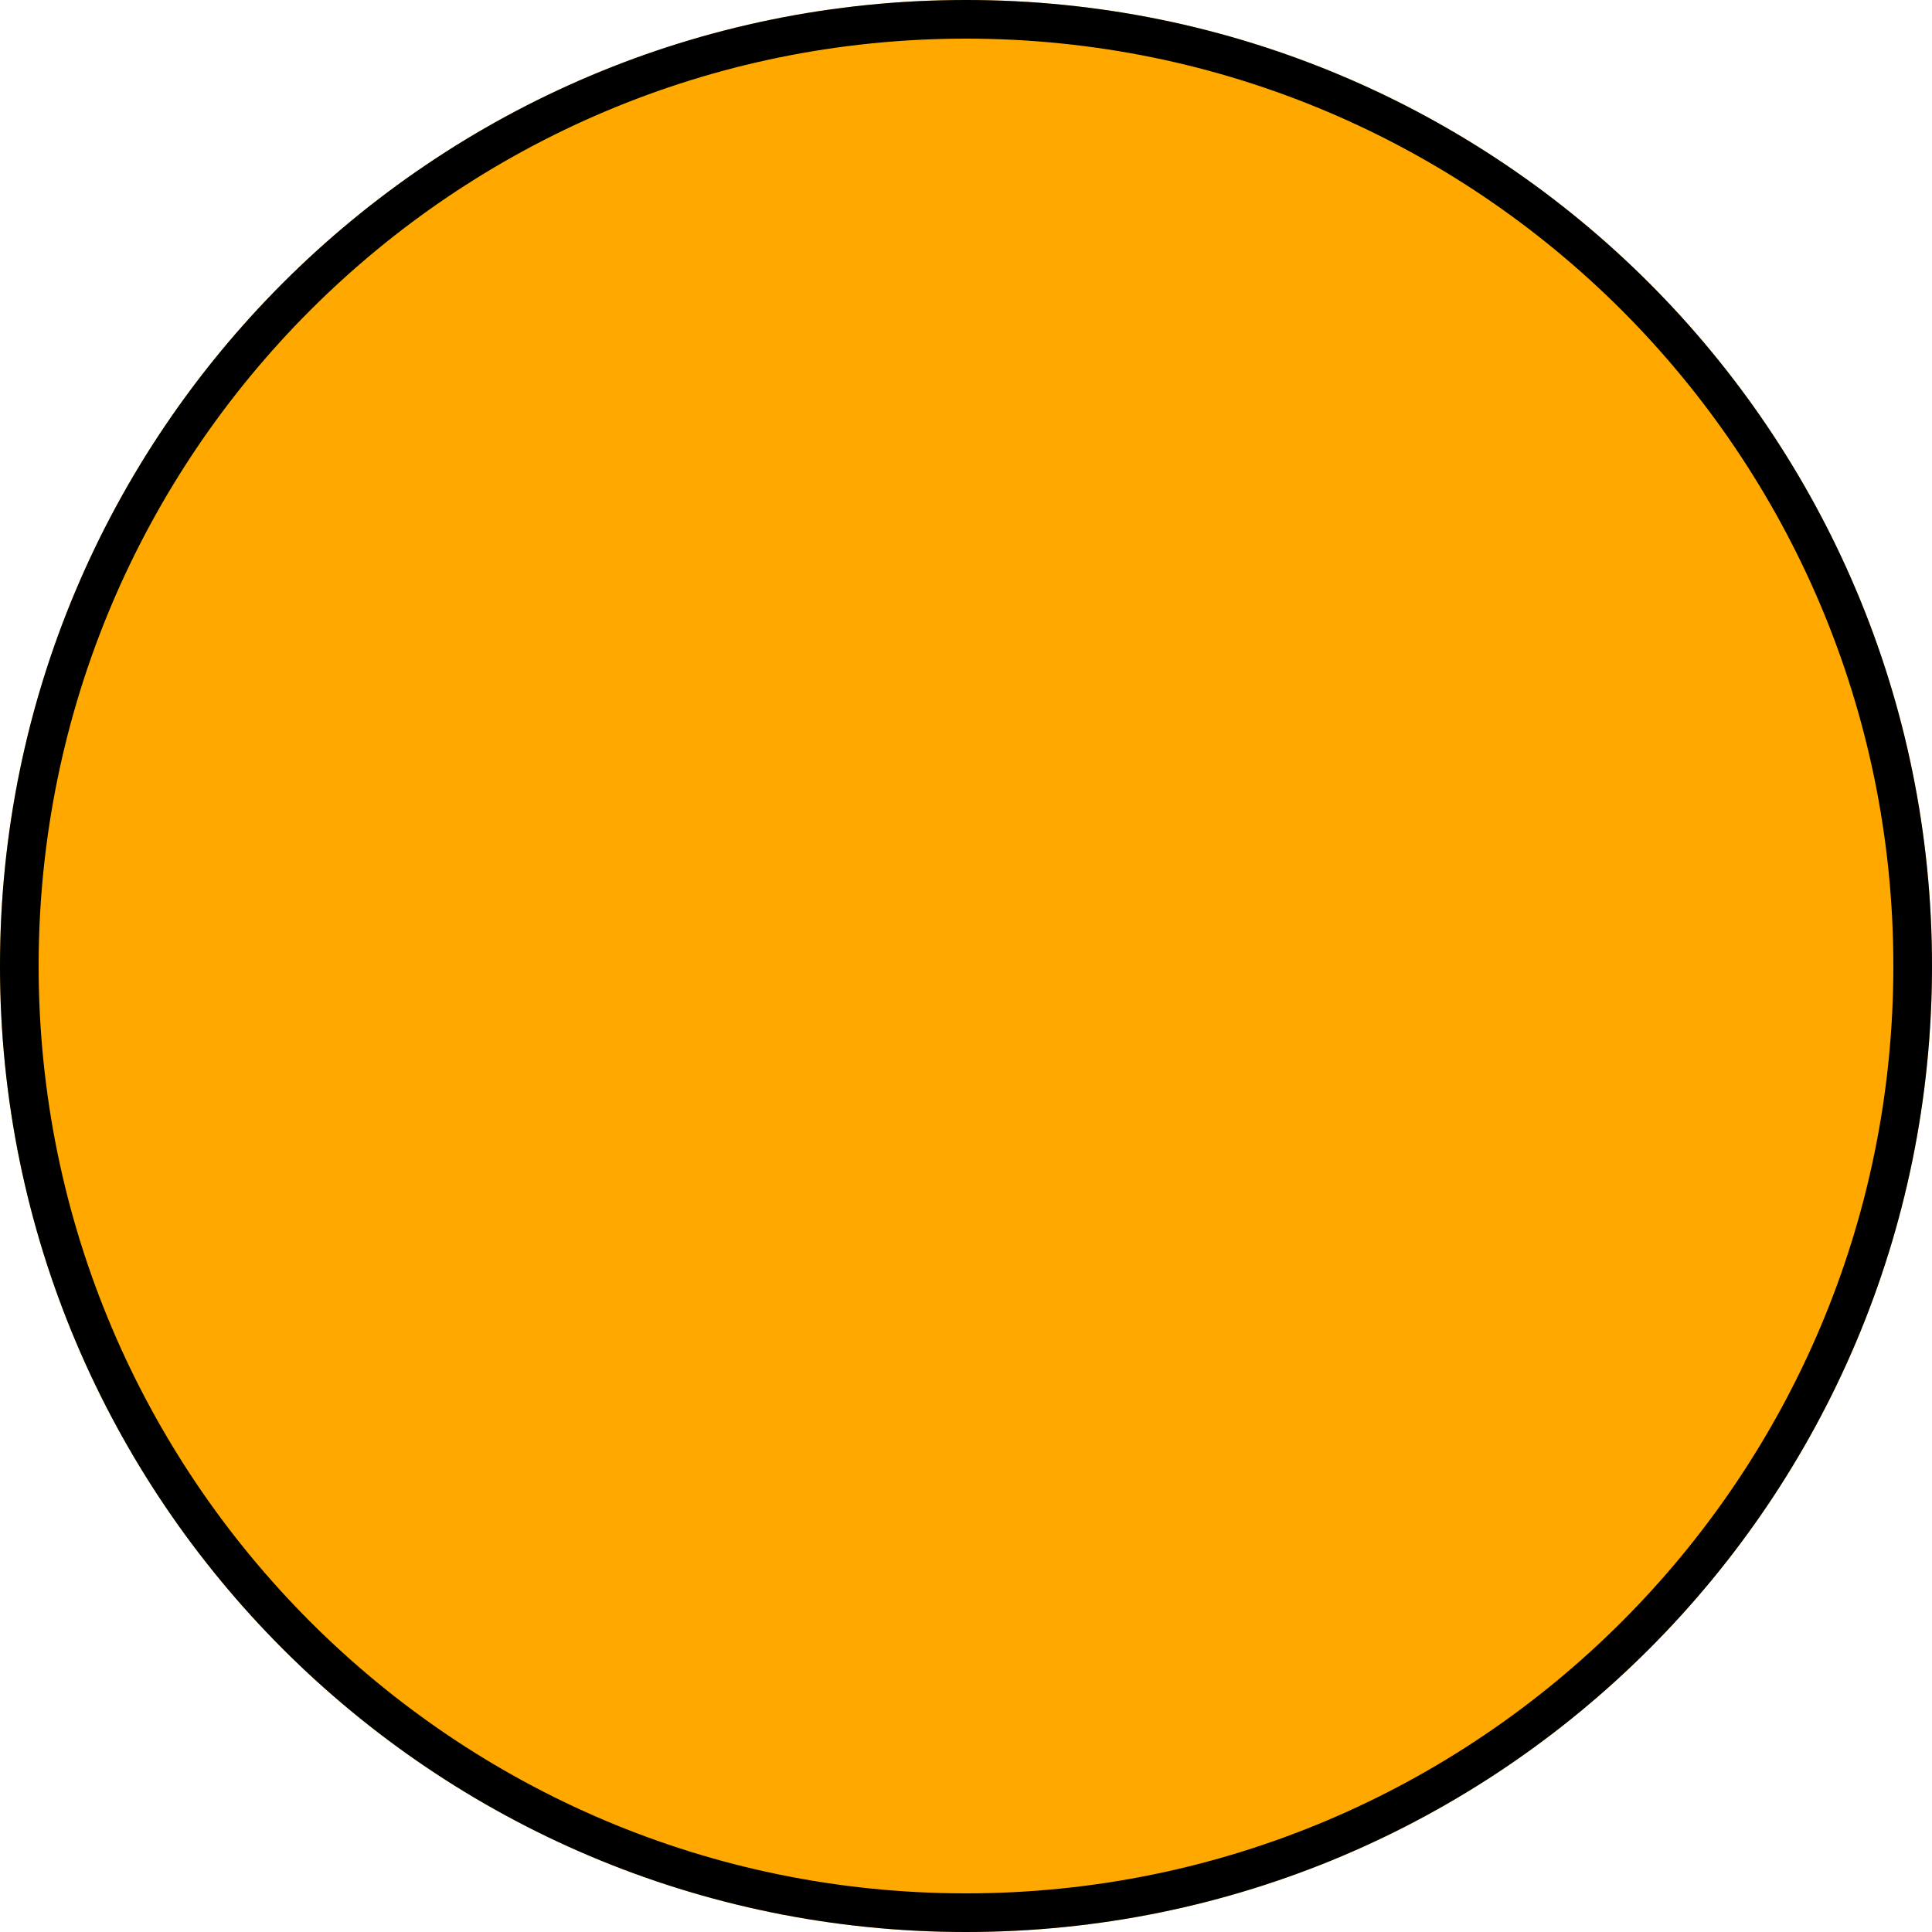
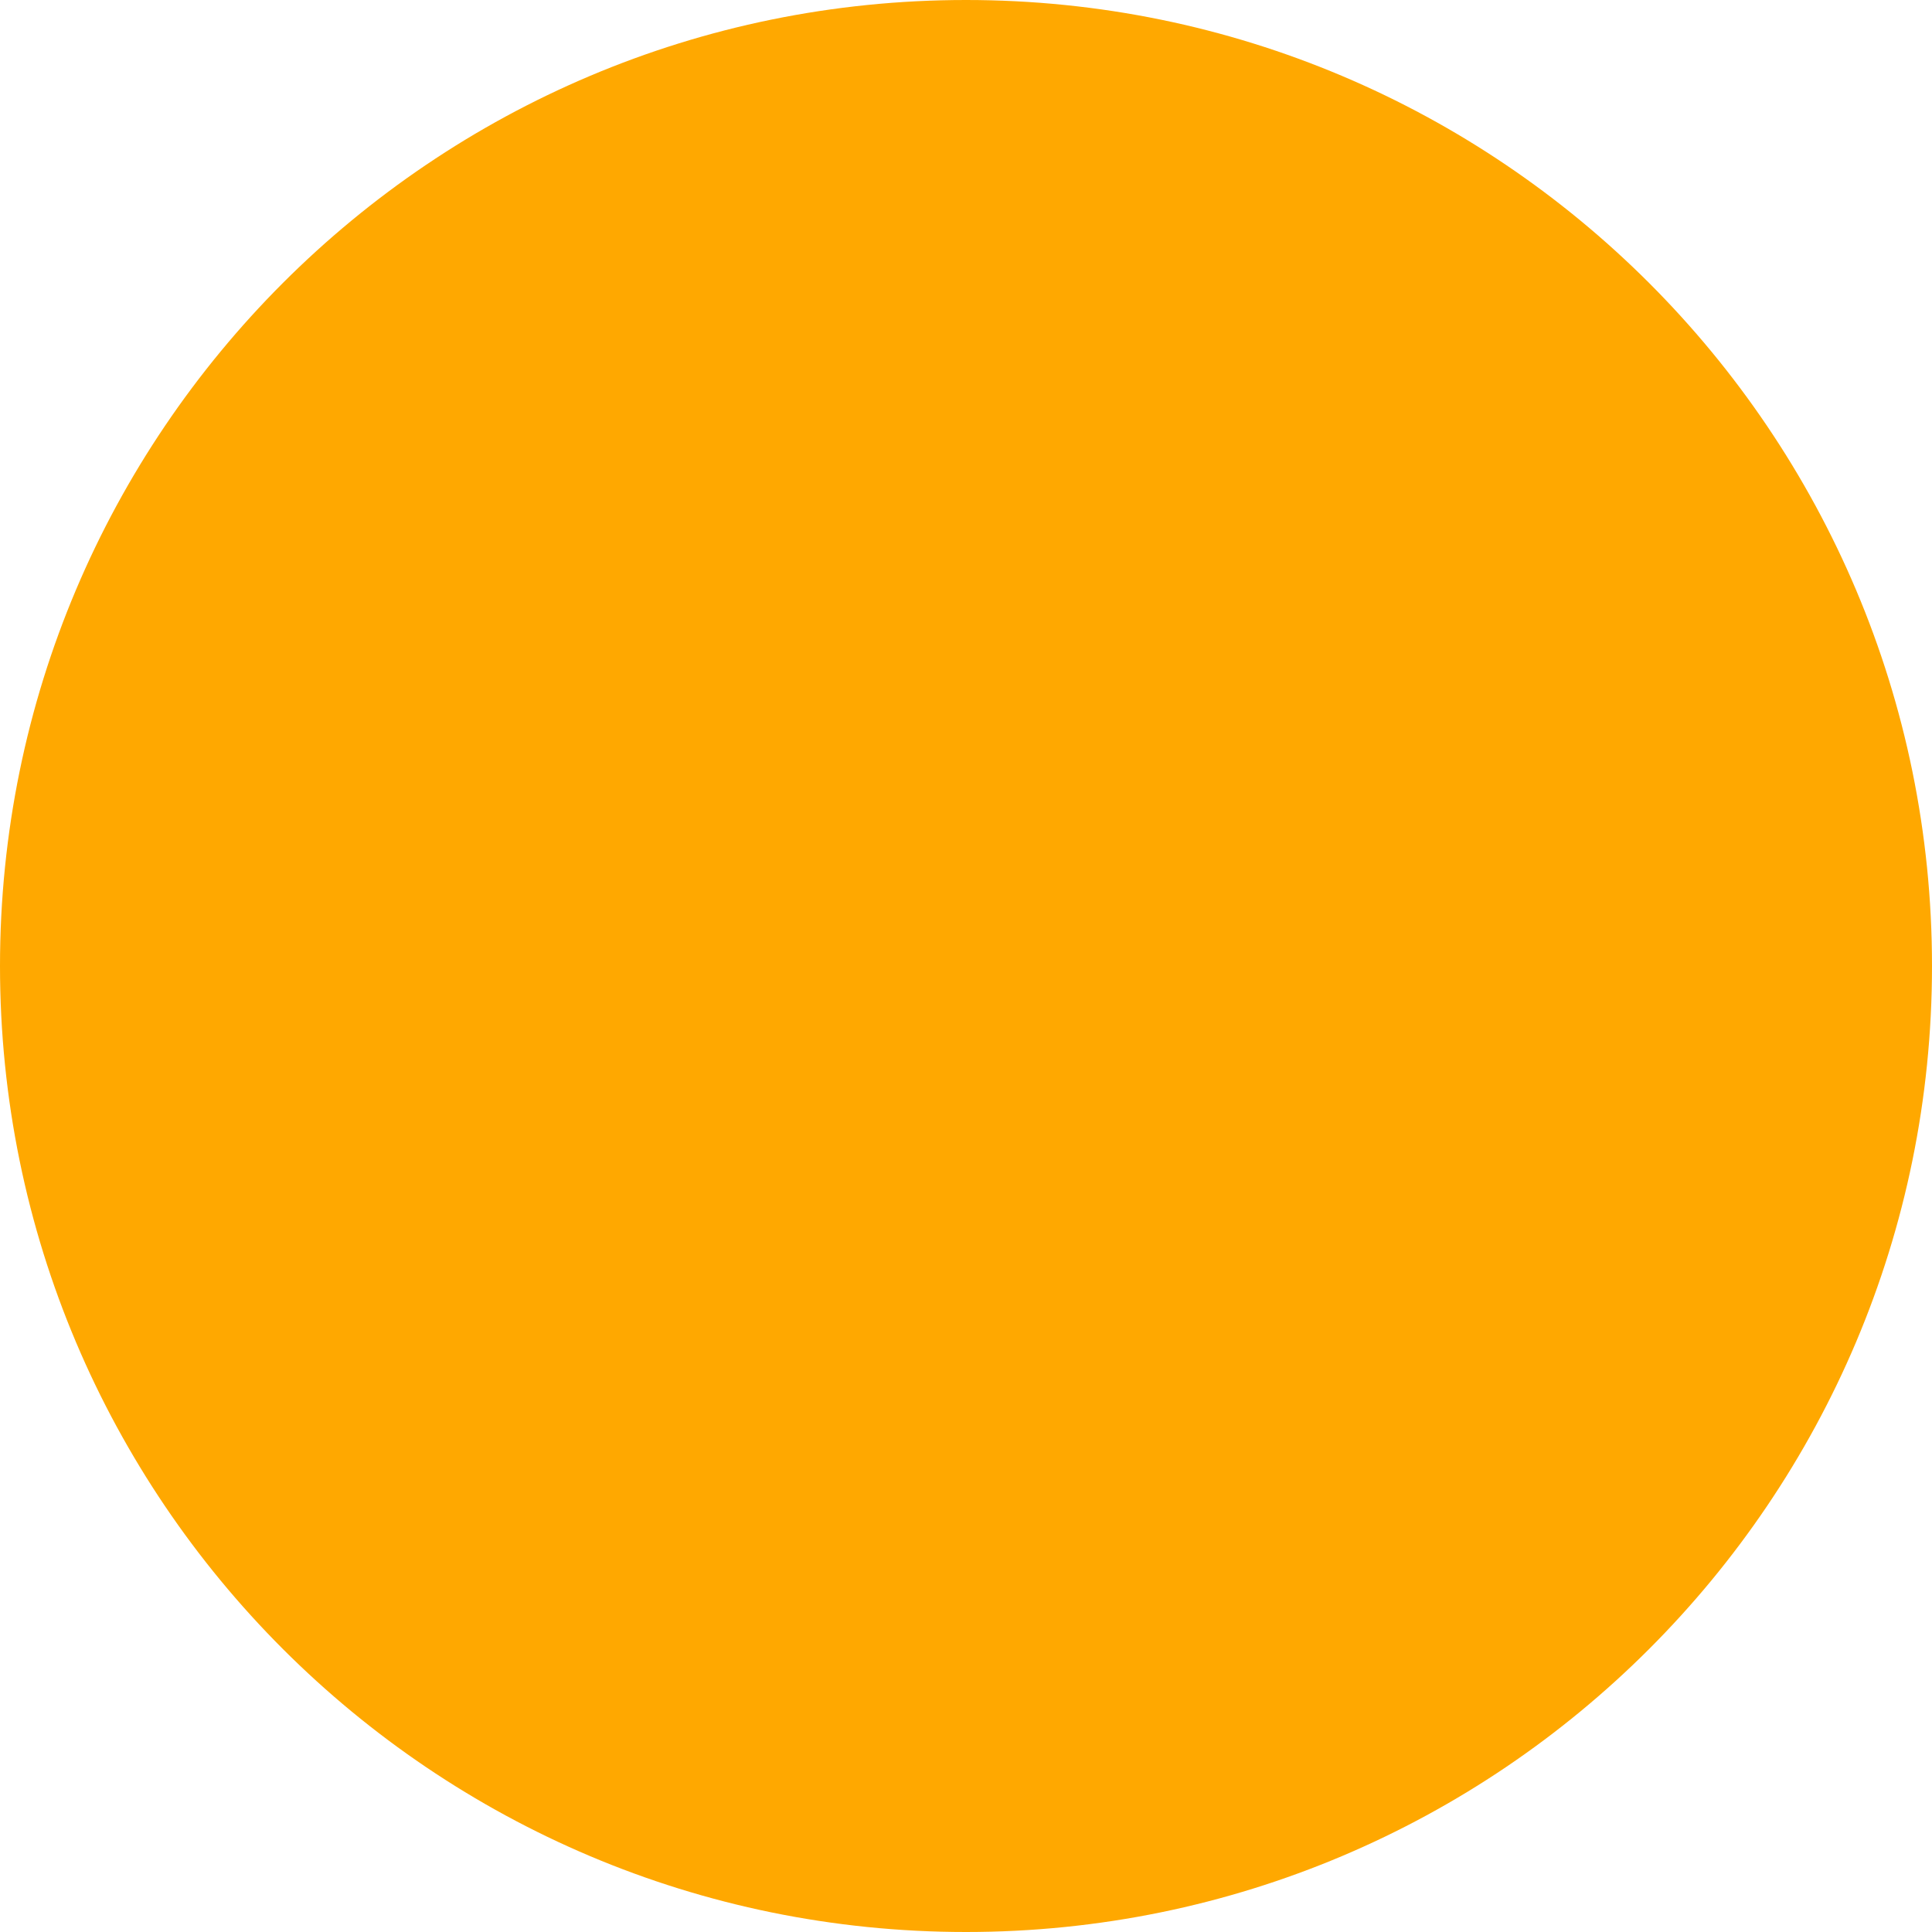
<svg xmlns="http://www.w3.org/2000/svg" width="50" height="50" viewBox="0 0 50 50">
-   <g id="Ellipse_18" data-name="Ellipse 18" fill="#ffa800" stroke="#000" stroke-width="1">
+   <g id="Ellipse_18" data-name="Ellipse 18" fill="#ffa800">
    <circle cx="25" cy="25" r="25" stroke="none" />
    <circle cx="25" cy="25" r="24.5" fill="none" />
  </g>
</svg>
